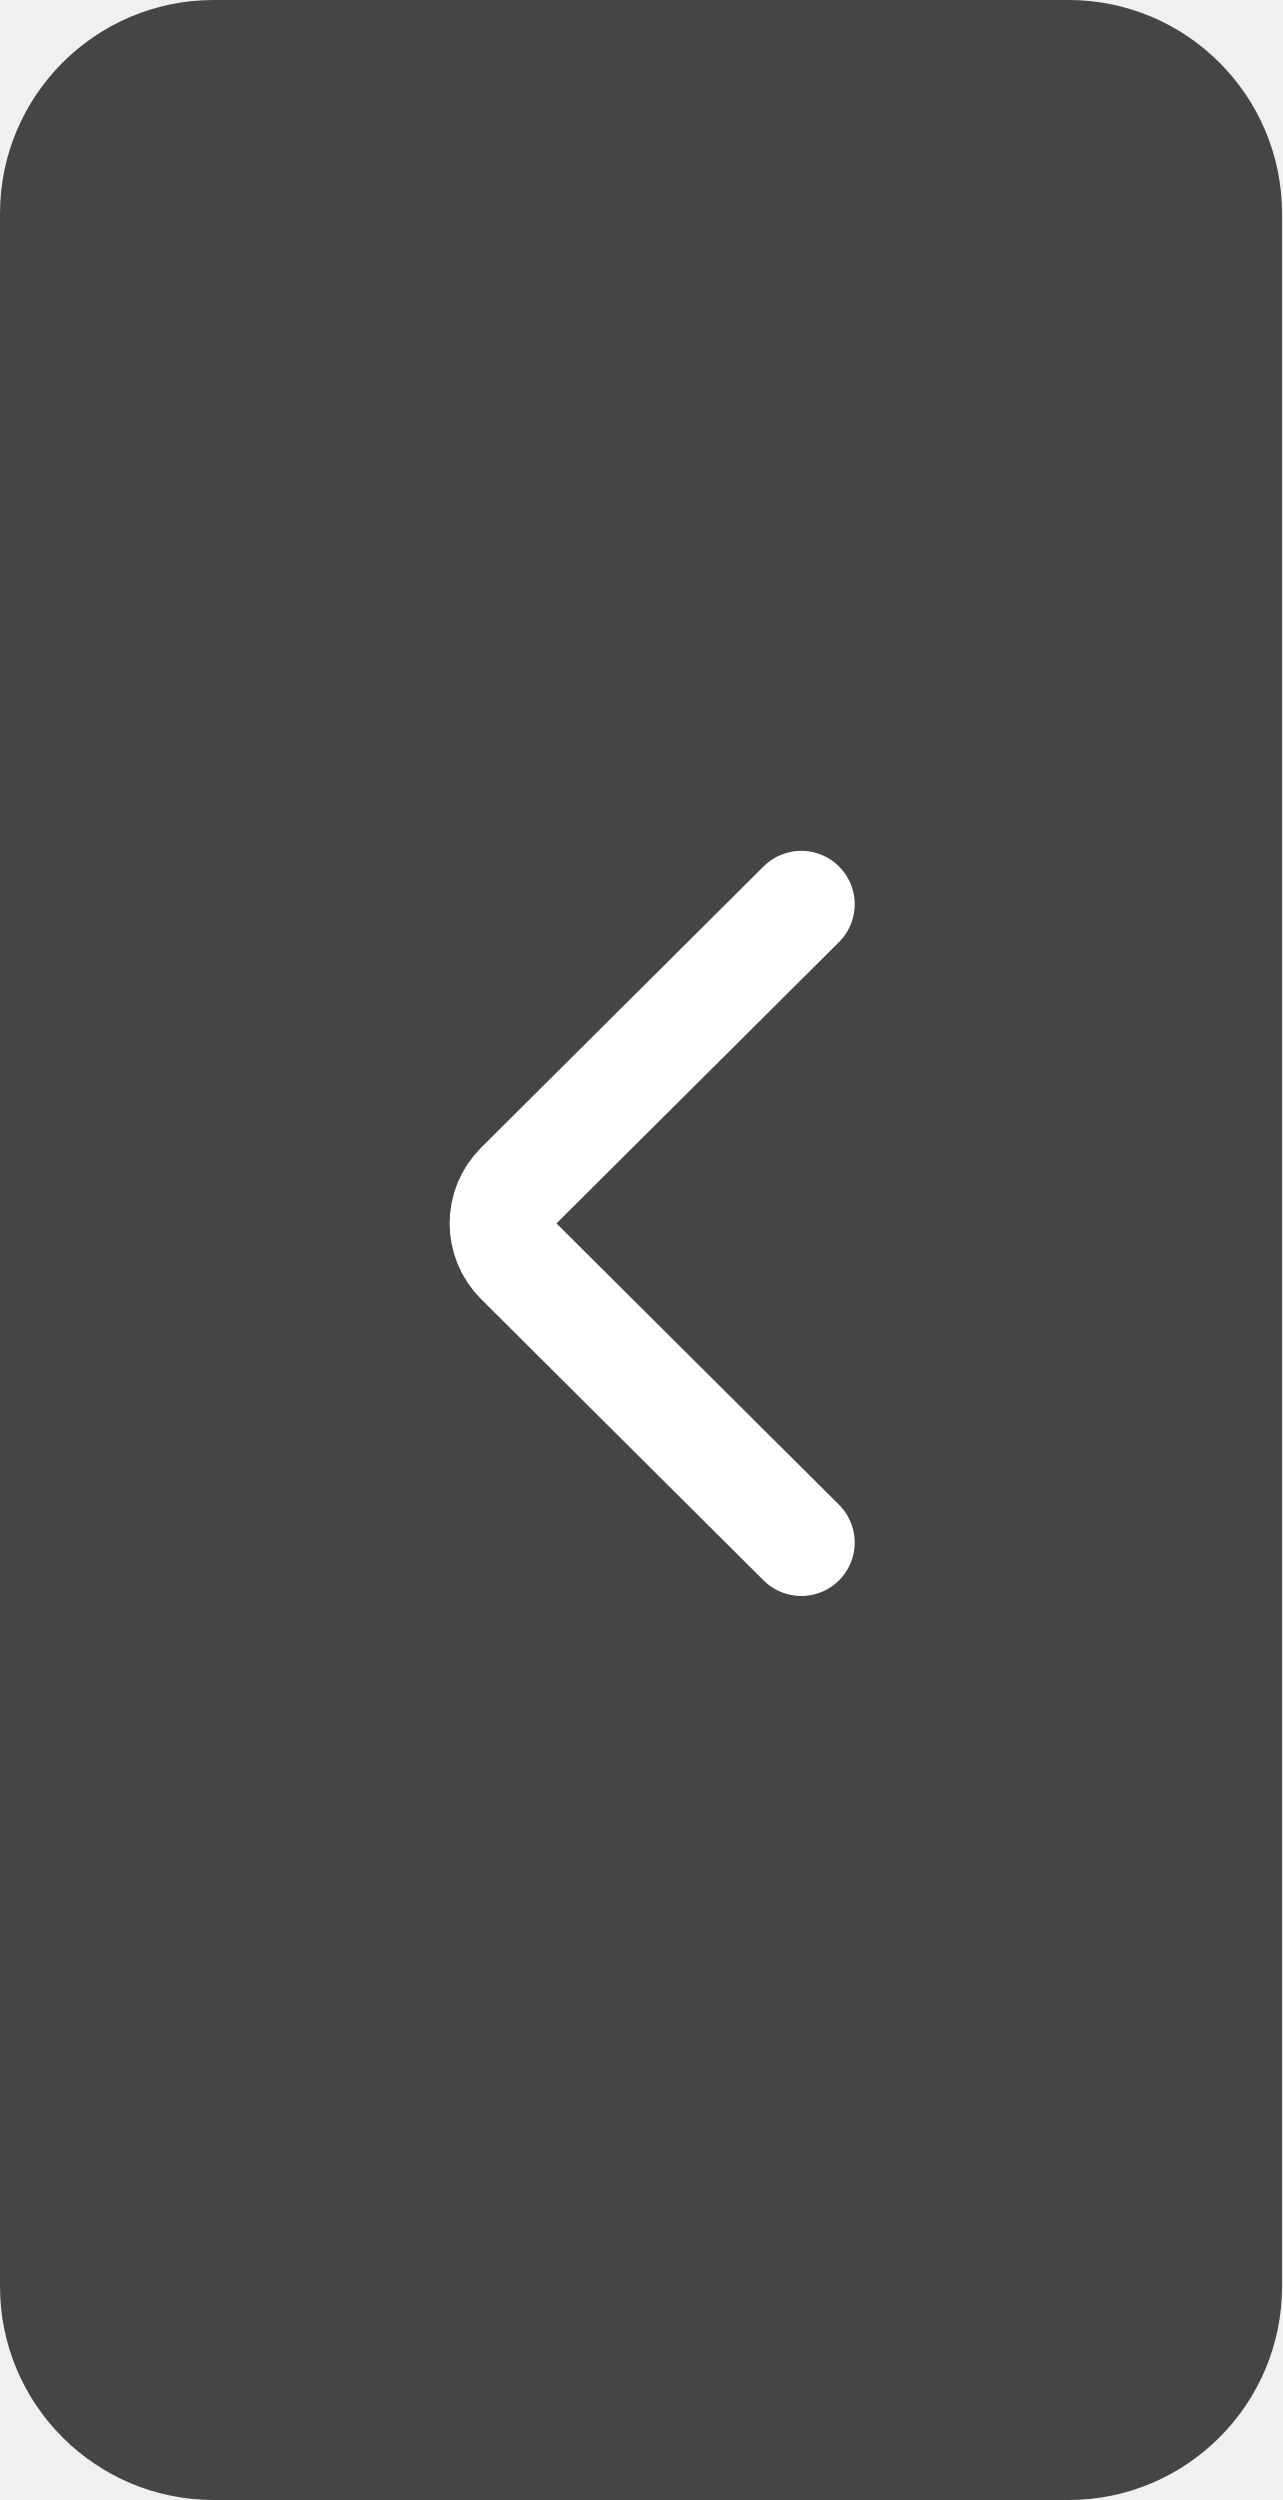
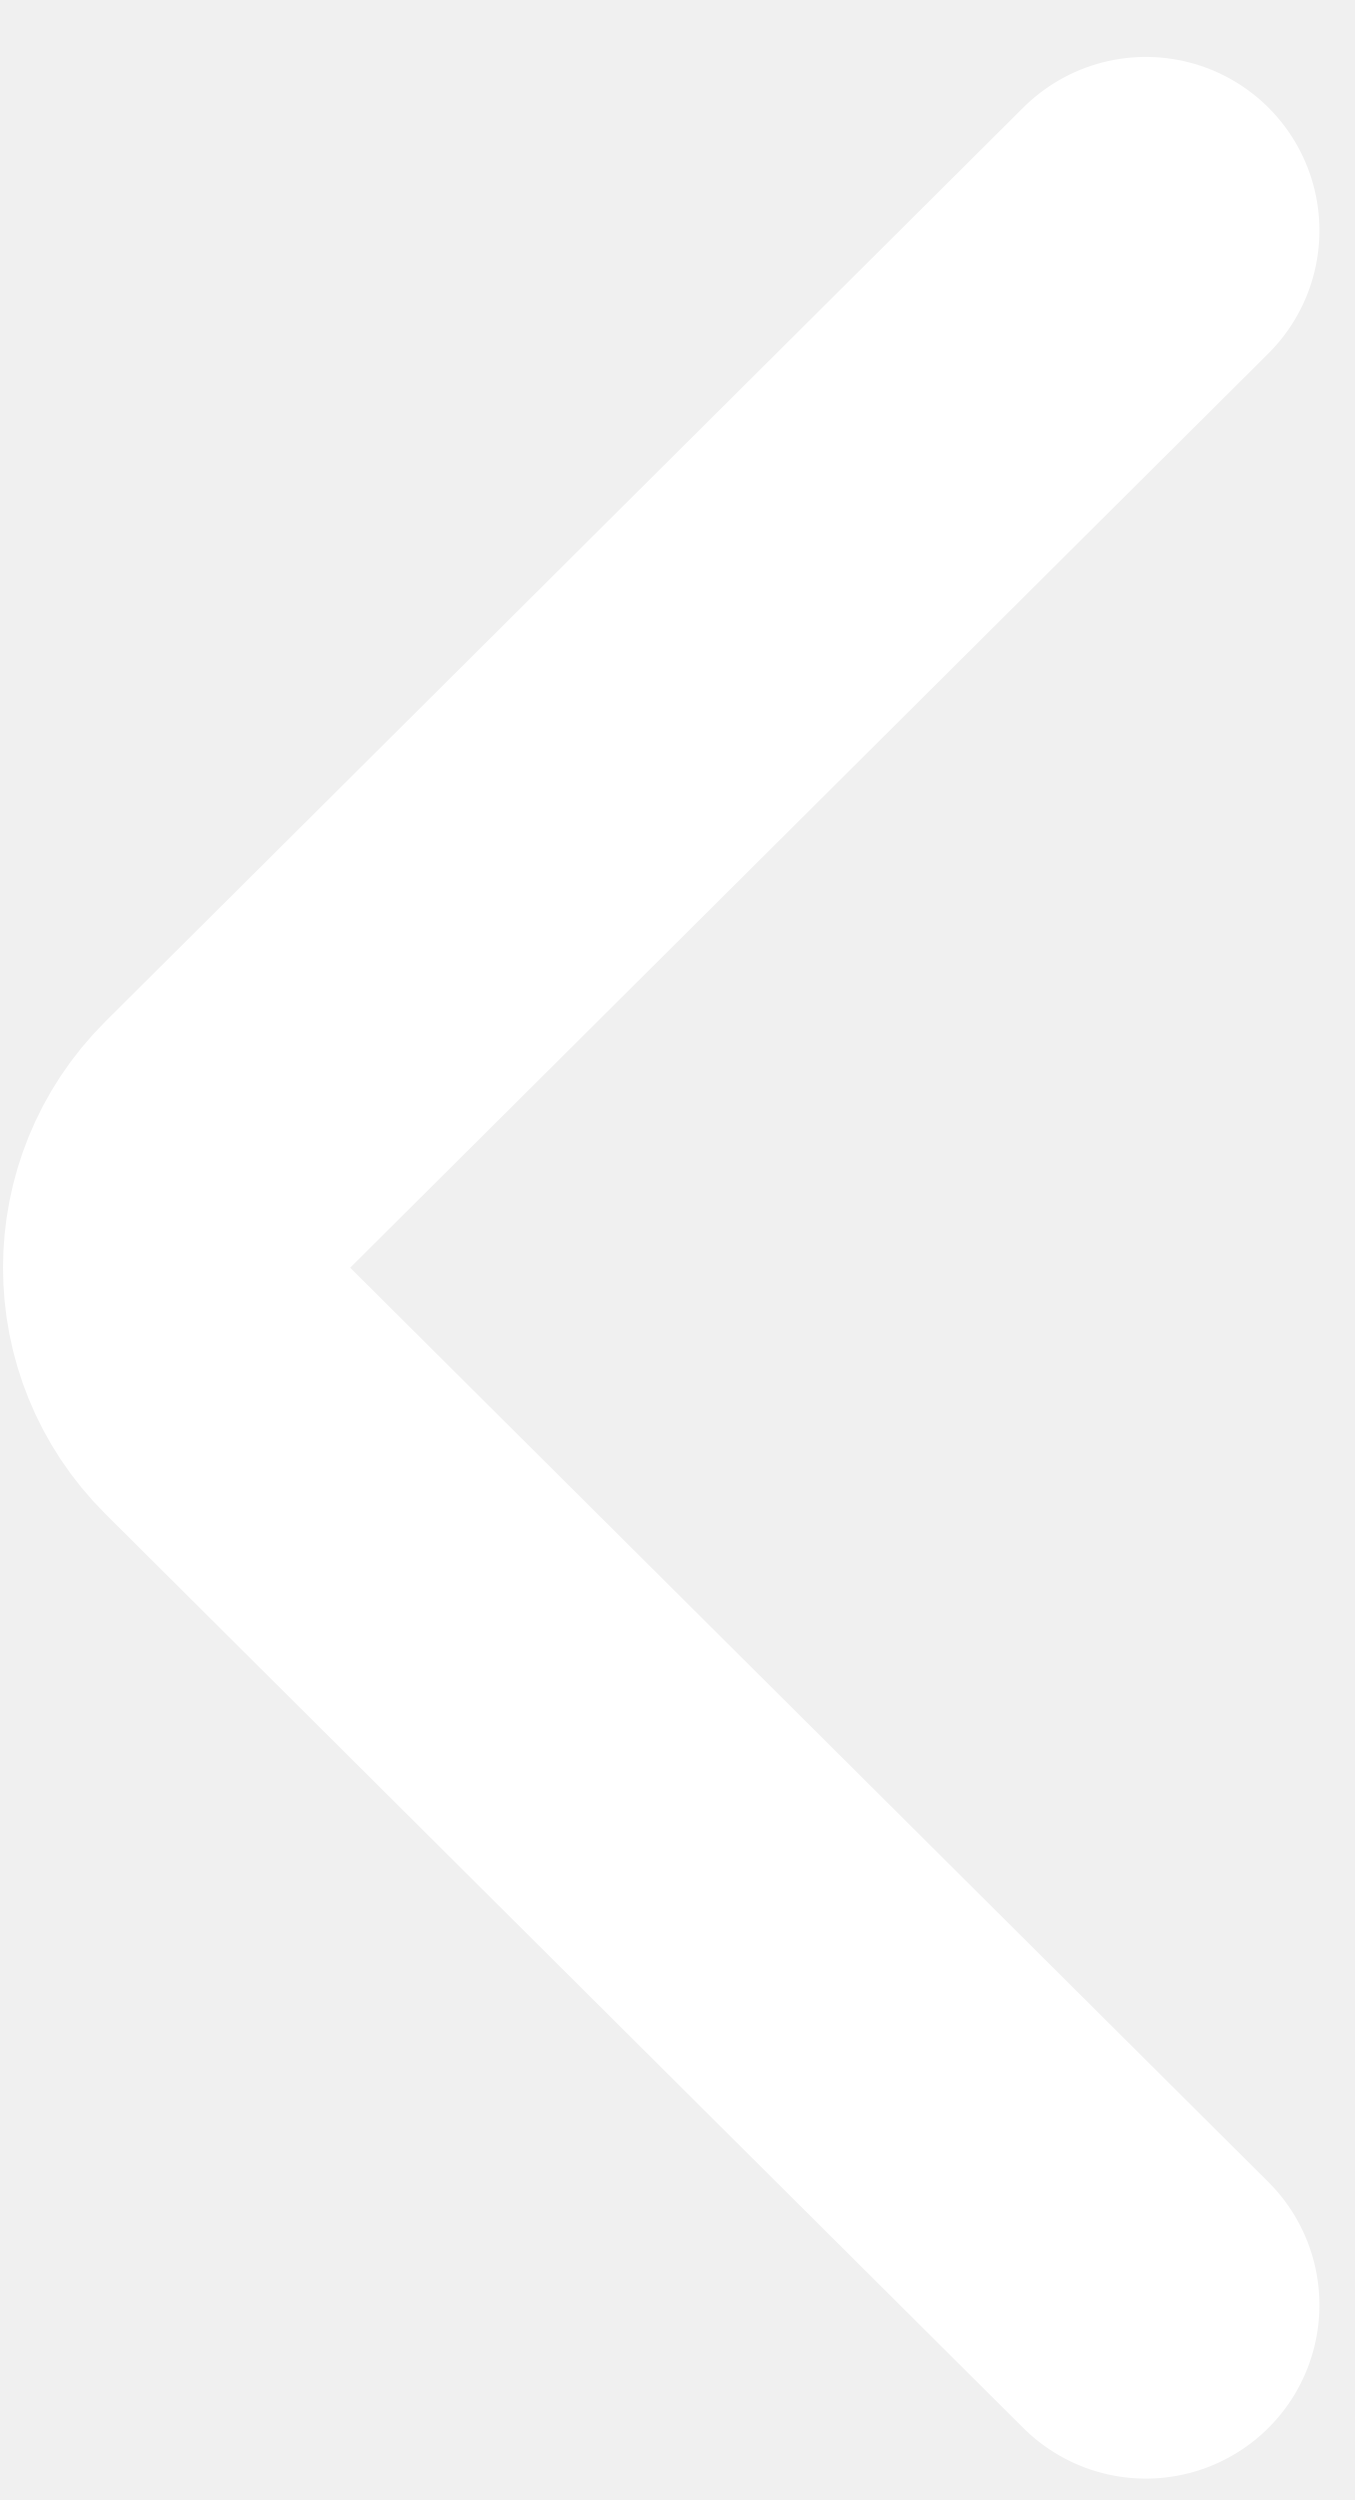
- <svg xmlns="http://www.w3.org/2000/svg" width="40" height="78" viewBox="0 0 40 78" fill="none">
-   <rect width="40" height="78" rx="6.667" fill="#1B1B1B" fill-opacity="0.8" />
-   <path d="M25 28.213L16.186 36.989C15.532 37.641 15.532 38.7 16.186 39.351L25 48.128" stroke="white" stroke-width="3.333" stroke-linecap="round" />
+ <svg xmlns="http://www.w3.org/2000/svg" width="13" height="24" viewBox="0 0 13 24" fill="none">
+   <path d="M11 2.213L2.186 10.989C1.532 11.641 1.532 12.7 2.186 13.351L11 22.128" stroke="white" stroke-width="3.333" stroke-linecap="round" />
</svg>
